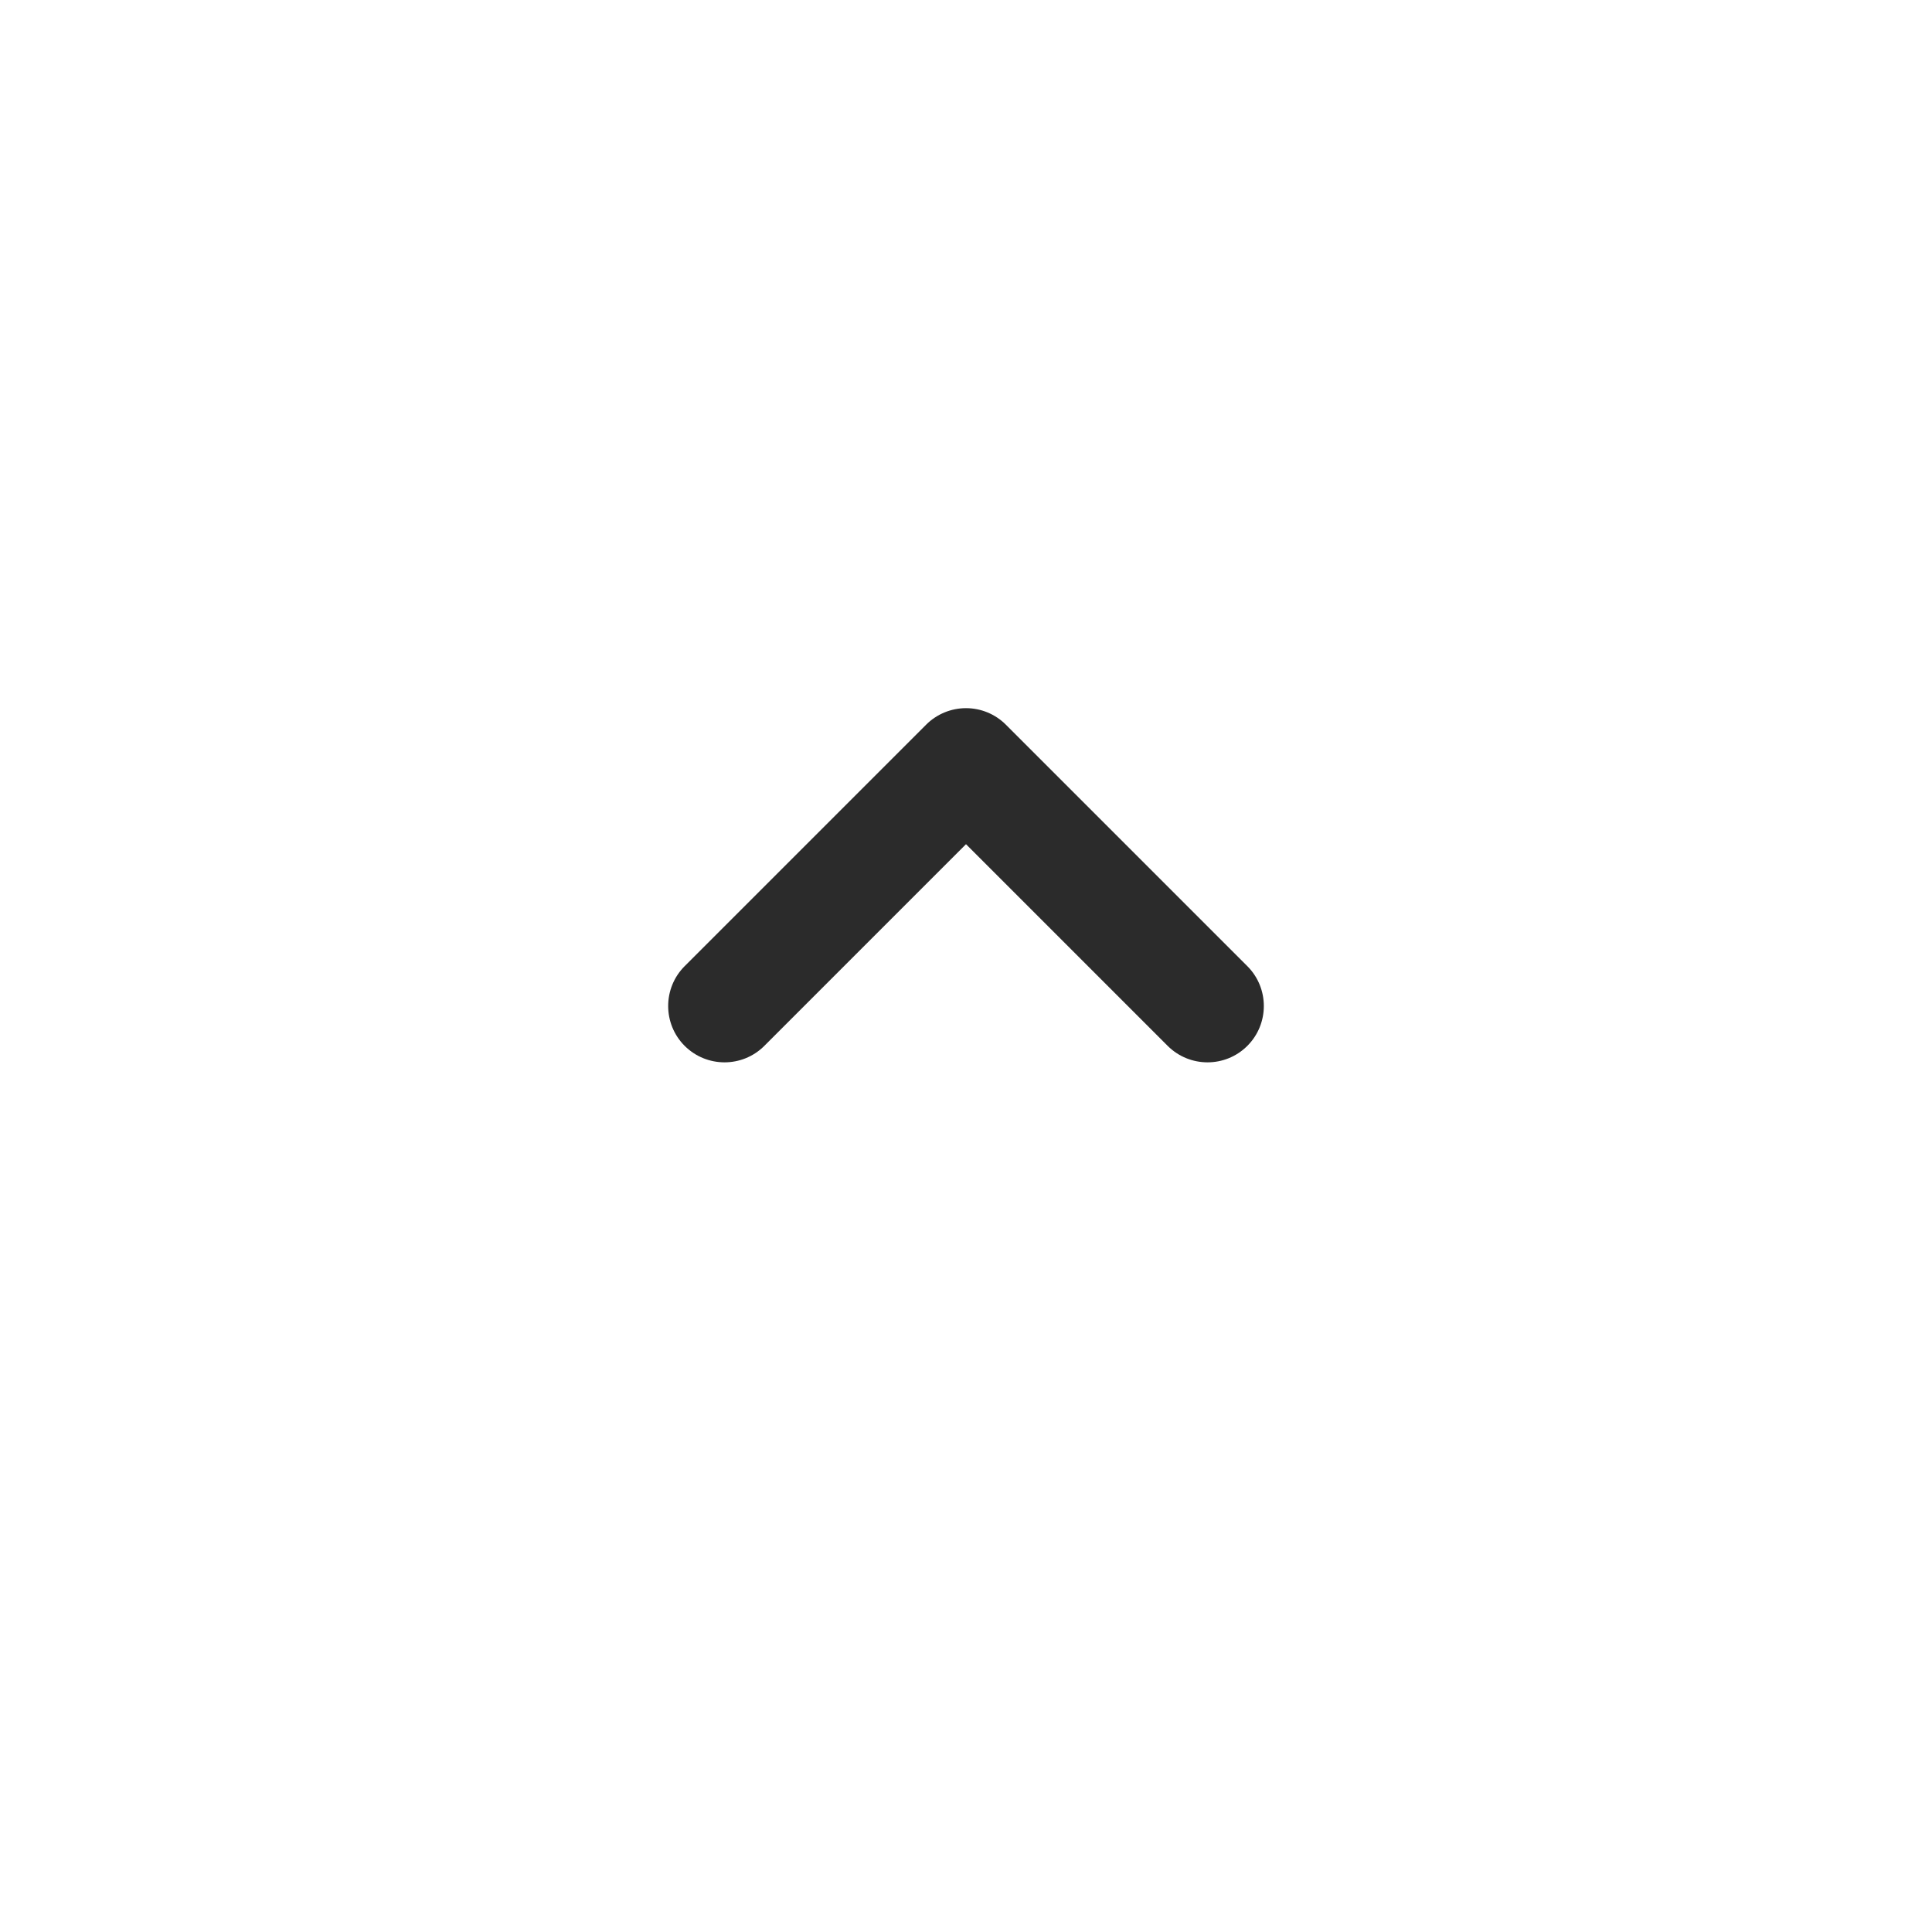
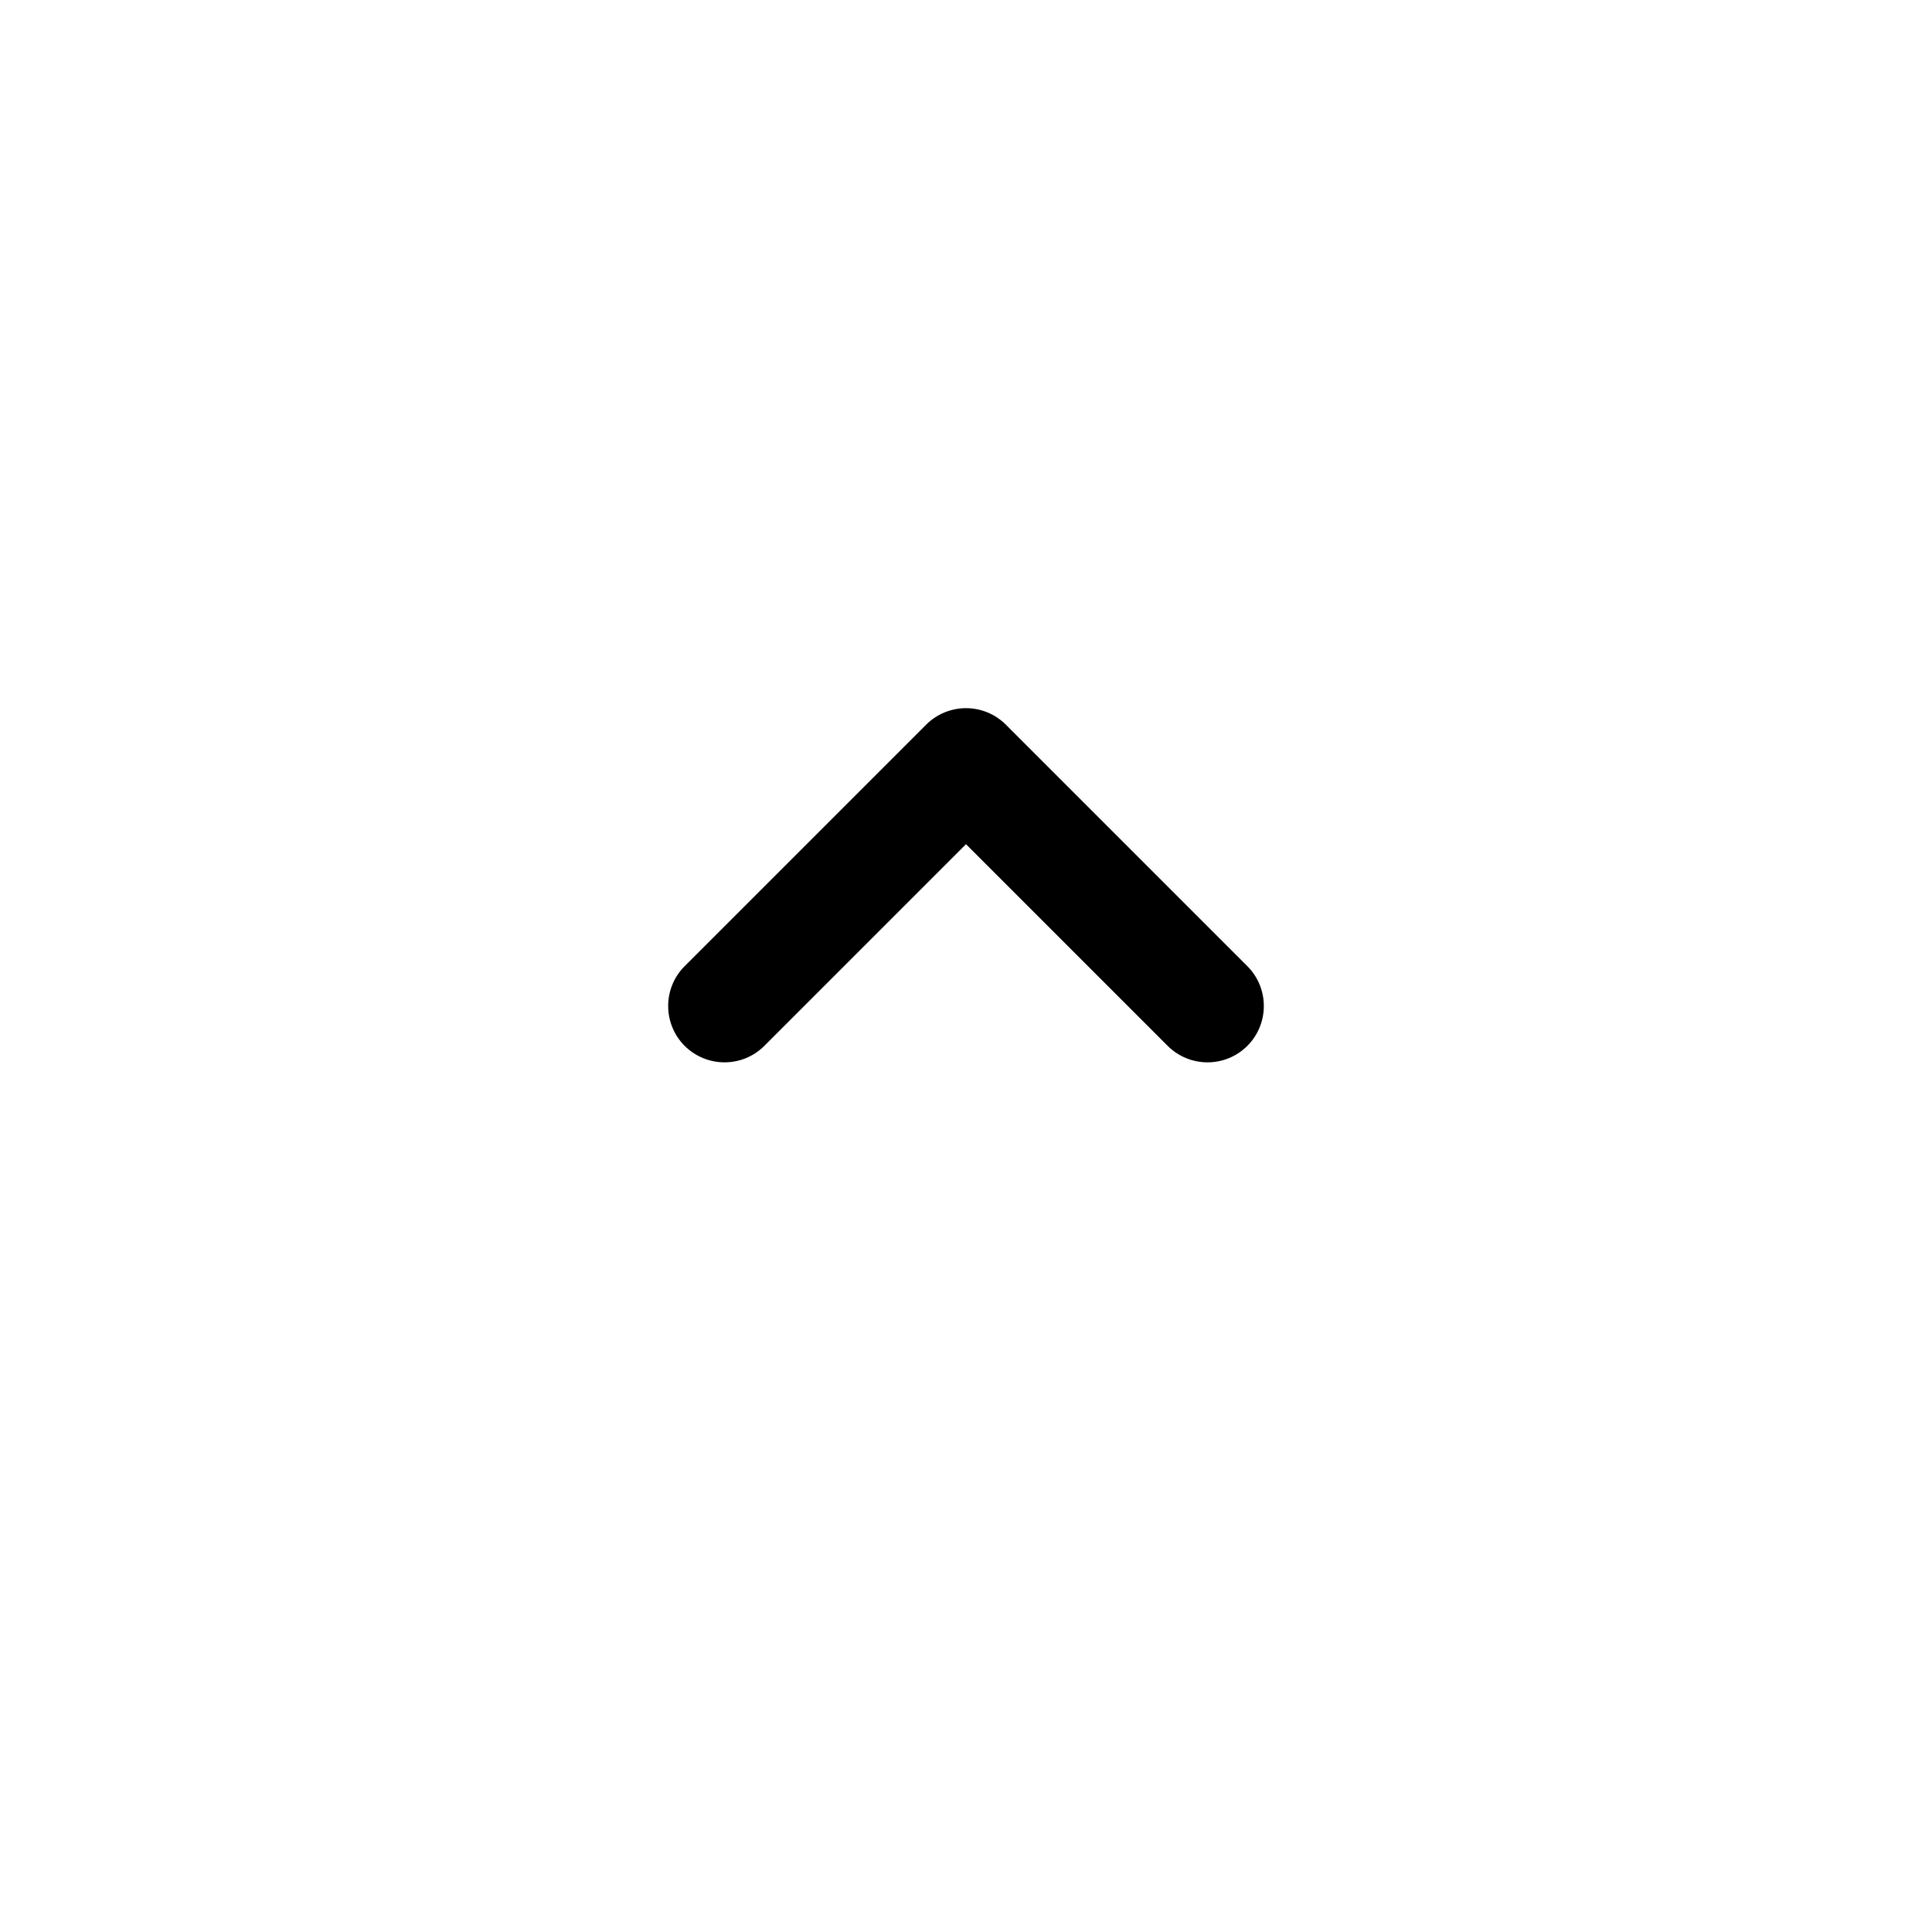
<svg xmlns="http://www.w3.org/2000/svg" width="24" height="24" viewBox="0 0 24 24" fill="none">
  <g id="icon/chevron-sort-up">
-     <path id="Vector 193 (Stroke)" fill-rule="evenodd" clip-rule="evenodd" d="M12 8.797C11.815 8.797 11.636 8.871 11.505 9.002L8.505 12.002C8.232 12.275 8.232 12.719 8.505 12.992C8.779 13.265 9.222 13.265 9.495 12.992L12 10.487L14.505 12.992C14.779 13.265 15.222 13.265 15.495 12.992C15.768 12.719 15.768 12.275 15.495 12.002L12.495 9.002C12.364 8.871 12.186 8.797 12 8.797Z" fill="#2B2B2B" />
+     <path id="Vector 193 (Stroke)" fill-rule="evenodd" clip-rule="evenodd" d="M12 8.797C11.815 8.797 11.636 8.871 11.505 9.002L8.505 12.002C8.232 12.275 8.232 12.719 8.505 12.992C8.779 13.265 9.222 13.265 9.495 12.992L12 10.487L14.505 12.992C14.779 13.265 15.222 13.265 15.495 12.992C15.768 12.719 15.768 12.275 15.495 12.002L12.495 9.002C12.364 8.871 12.186 8.797 12 8.797Z" fill="currentColor" />
  </g>
</svg>
